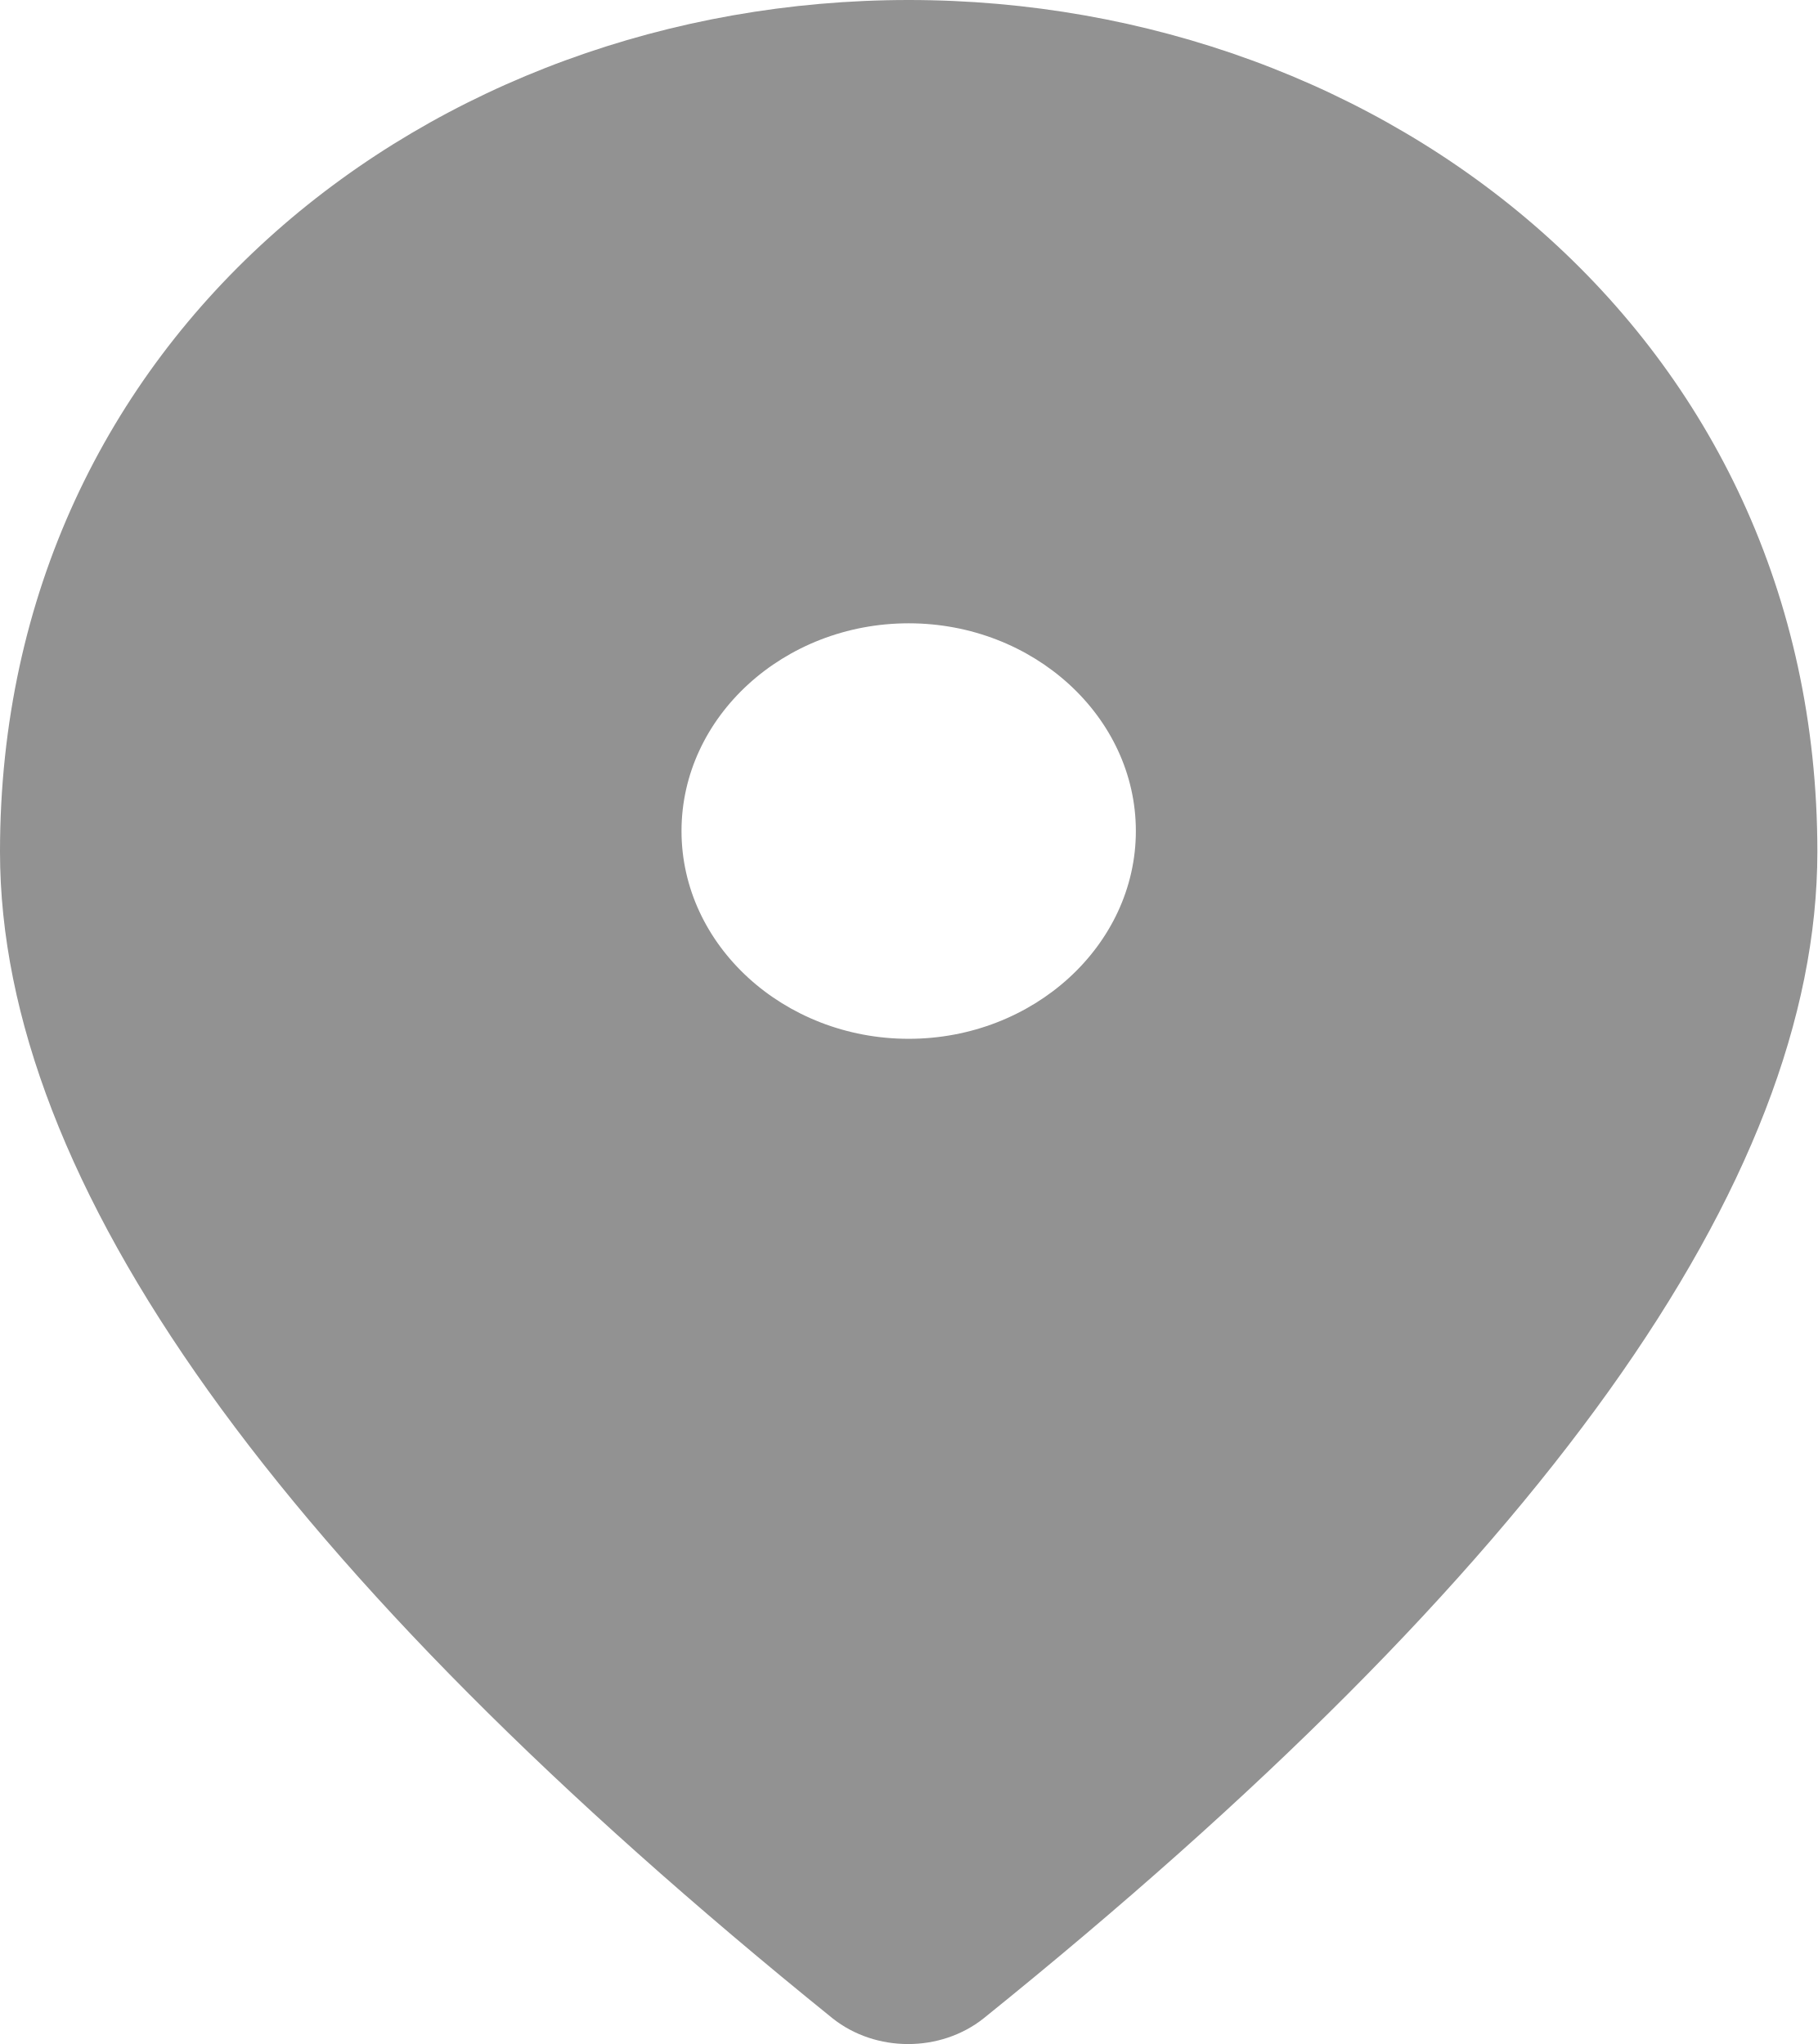
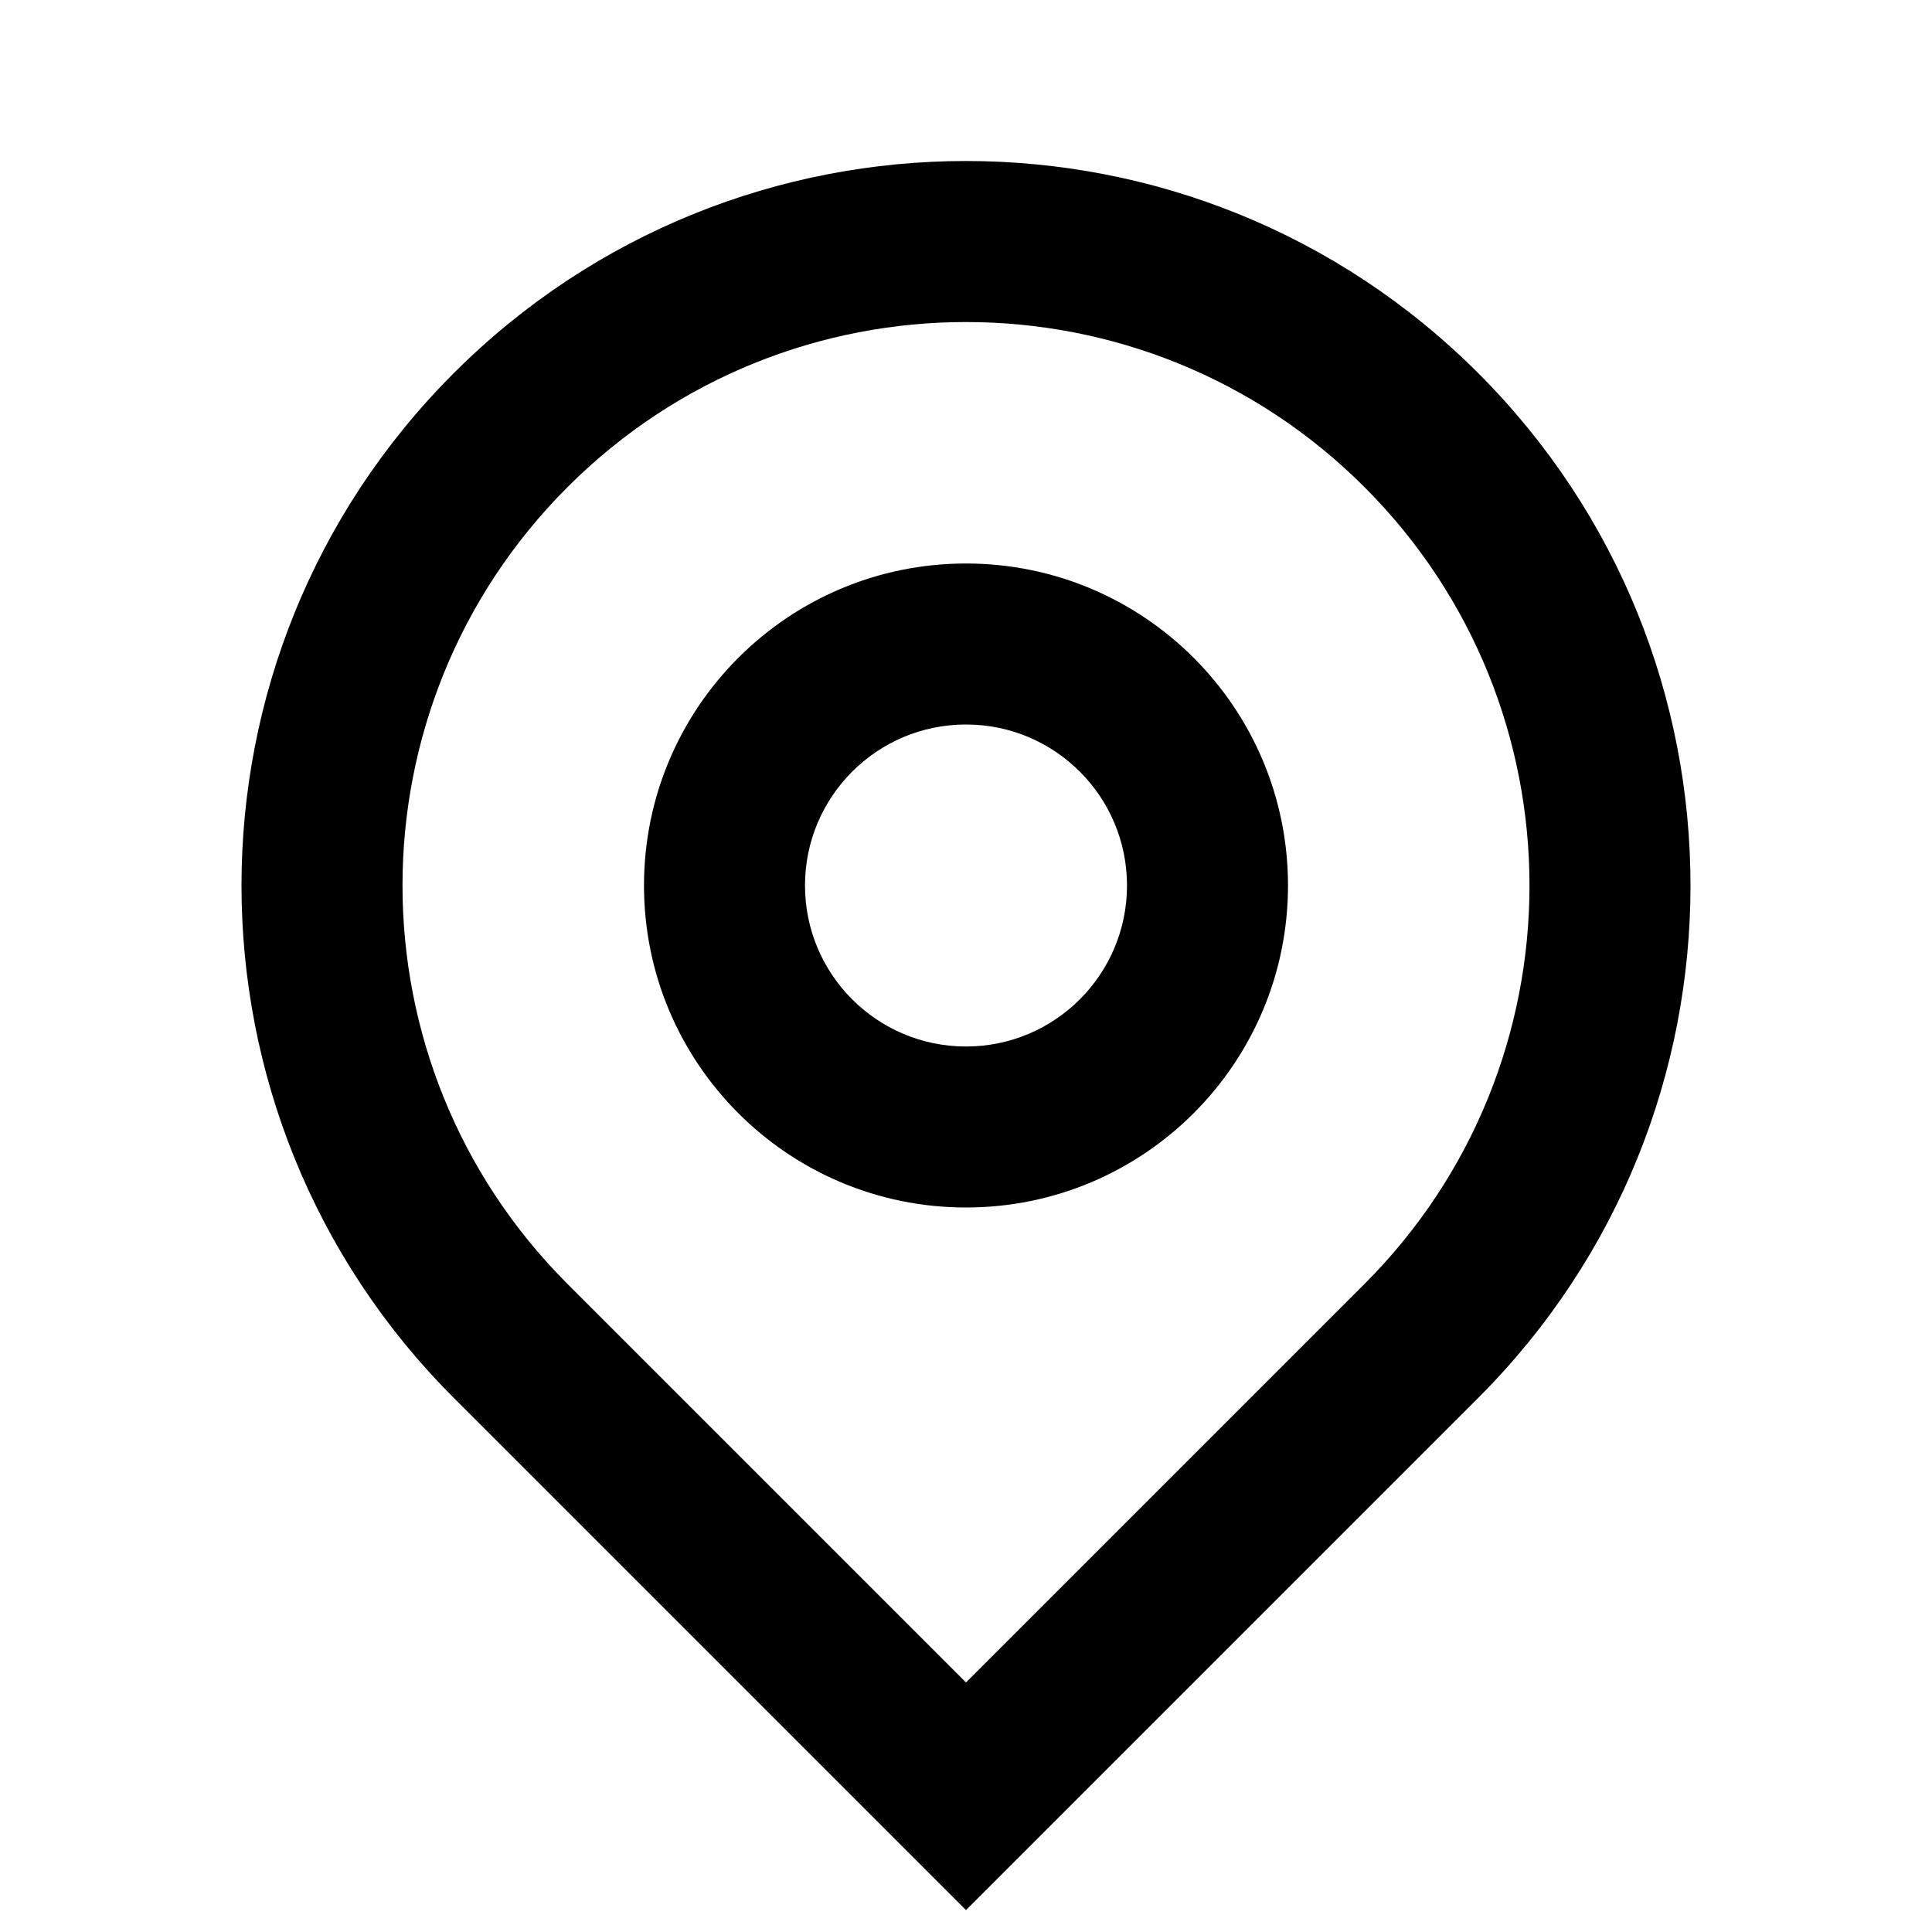
- <svg xmlns="http://www.w3.org/2000/svg" width="16" height="18" viewBox="0 0 16 18" fill="none">
-   <path d="M8 9.148C9.1 9.148 10 8.324 10 7.318C10 6.312 9.1 5.489 8 5.489C6.9 5.489 6 6.312 6 7.318C6 8.324 6.9 9.148 8 9.148ZM8 0C12.2 0 16 2.946 16 7.501C16 10.41 13.55 13.831 8.66 17.774C8.28 18.076 7.71 18.076 7.33 17.774C2.45 13.831 0 10.41 0 7.501C0 2.946 3.8 0 8 0Z" fill="#929292" />
+ <svg xmlns="http://www.w3.org/2000/svg" viewBox="0 0 24 24" width="24" height="24">
+   <path fill="none" d="M0 0h24v24H0z" />
+   <path d="M12 20.9l4.95-4.95a7 7 0 1 0-9.9 0L12 20.9zm0 2.828l-6.364-6.364a9 9 0 1 1 12.728 0L12 23.728zM12 13a2 2 0 1 0 0-4 2 2 0 0 0 0 4zm0 2a4 4 0 1 1 0-8 4 4 0 0 1 0 8z" />
</svg>
